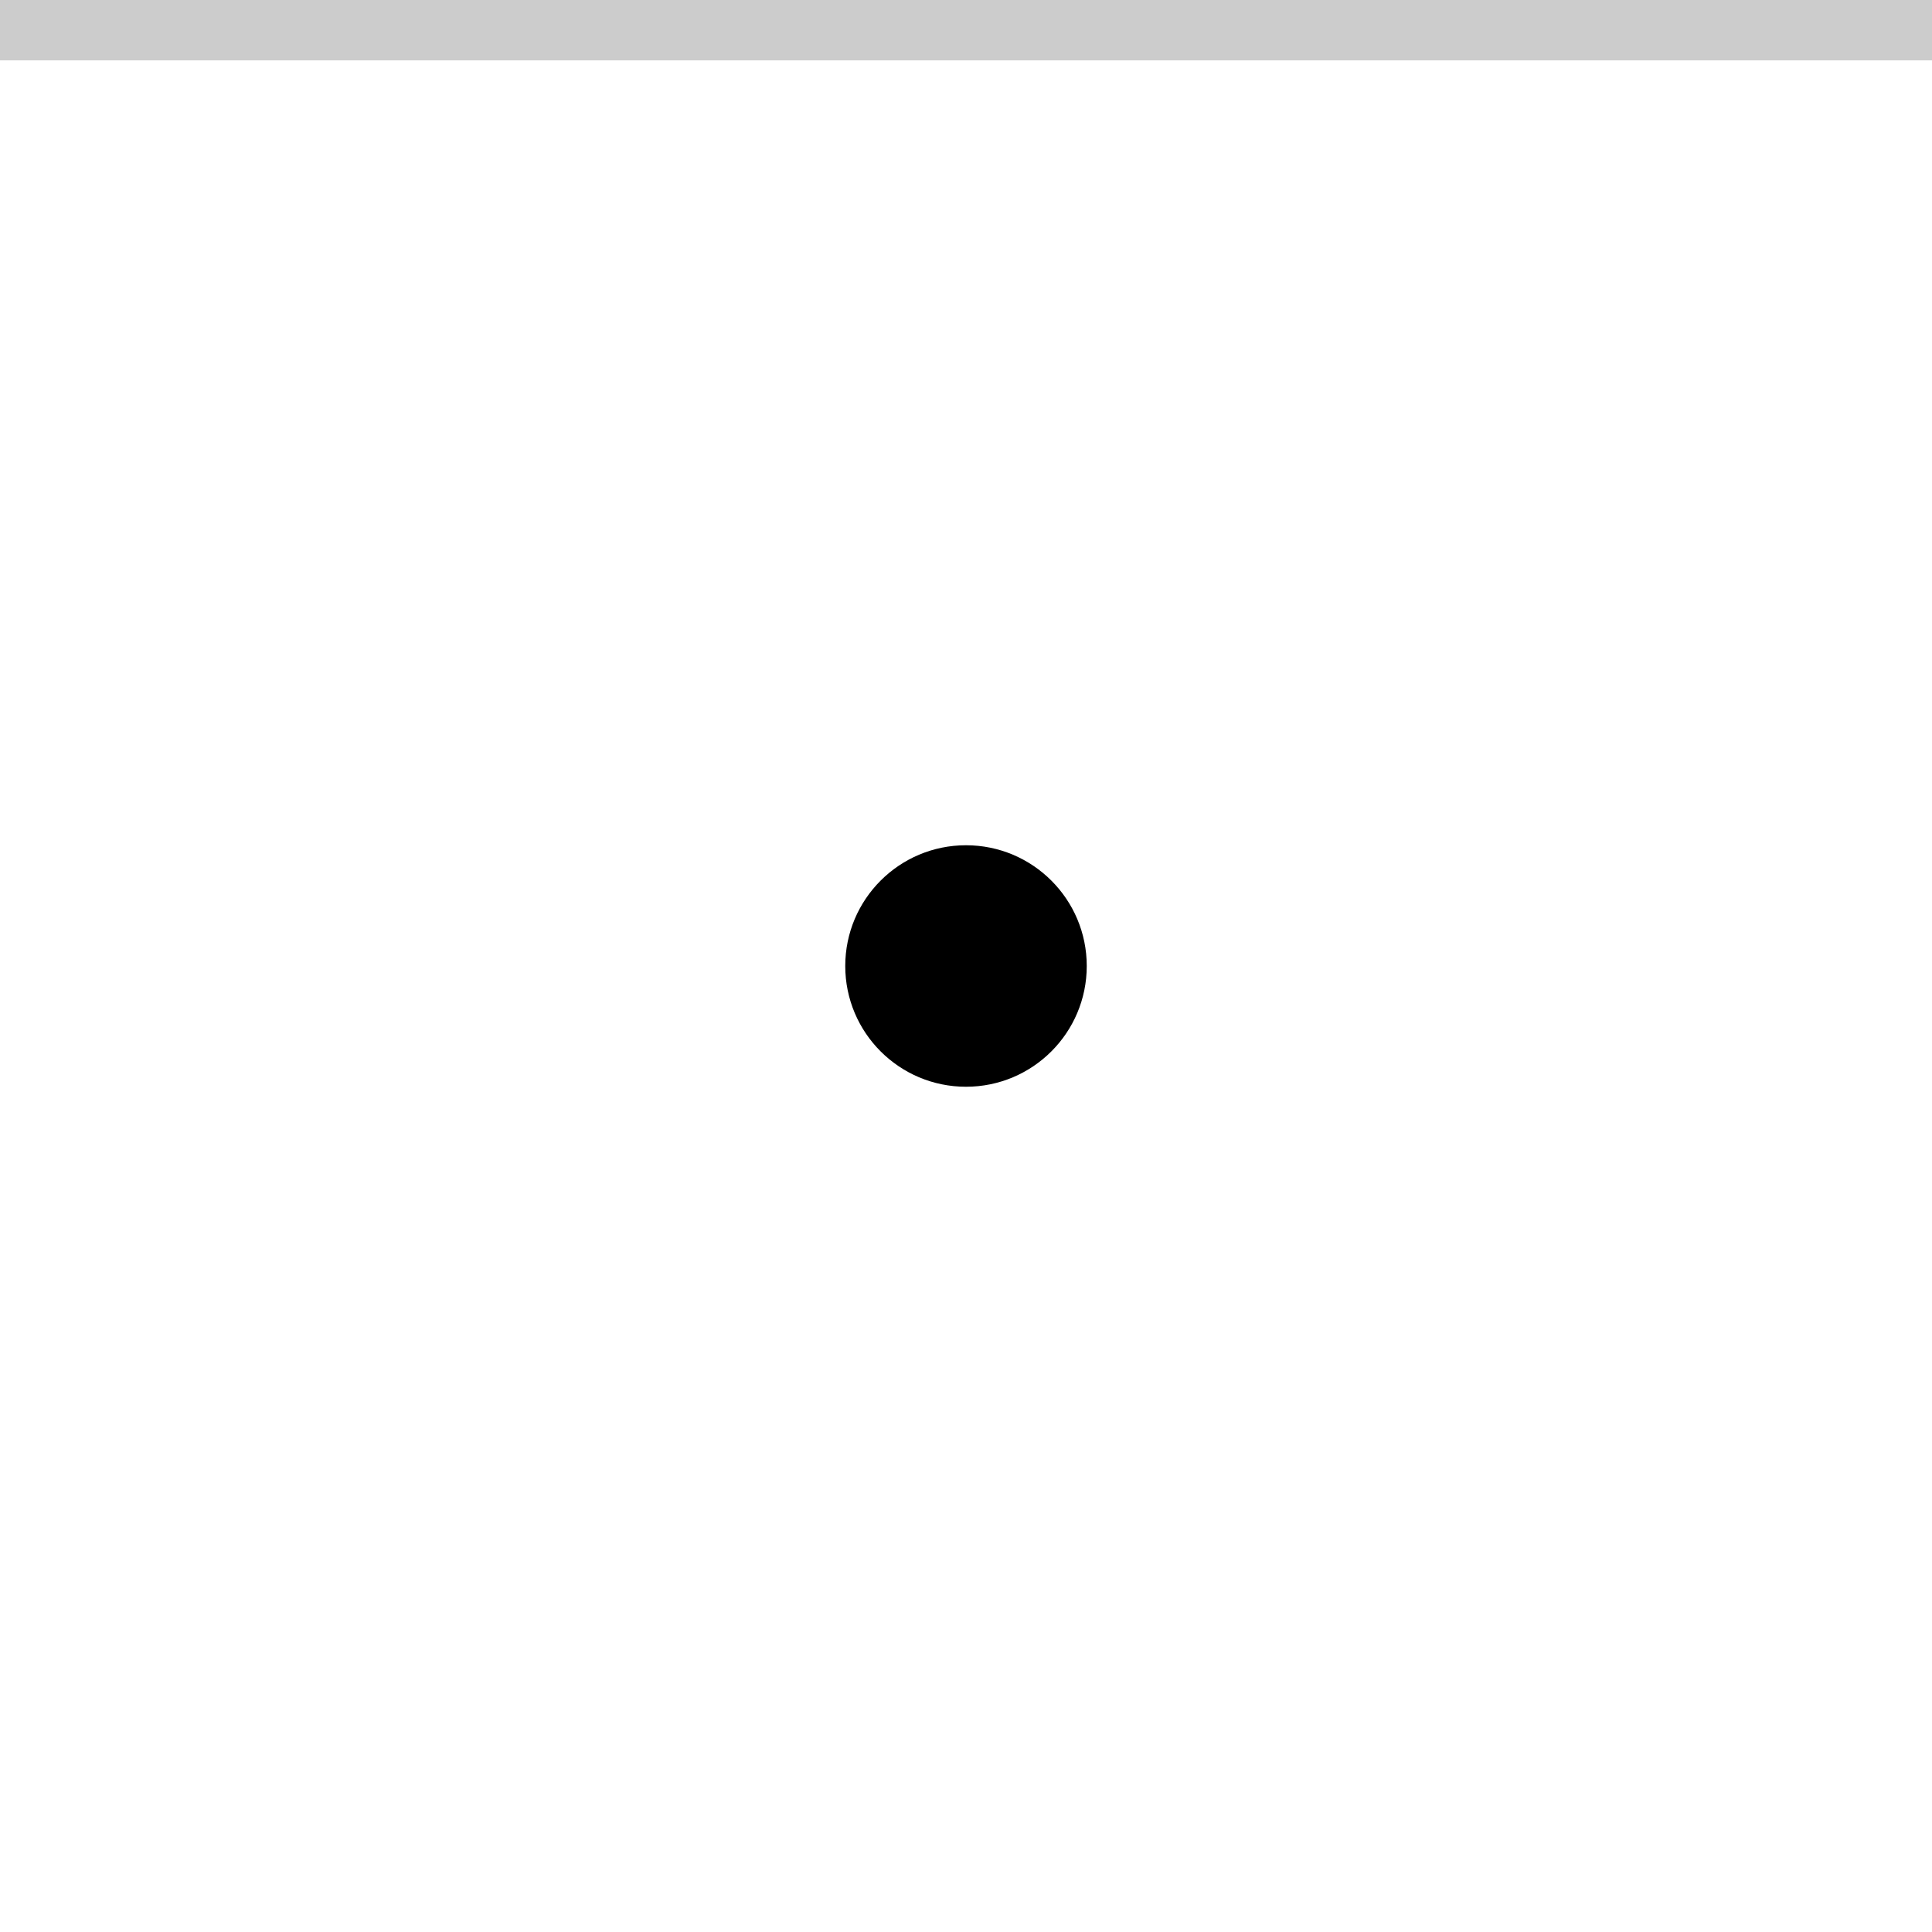
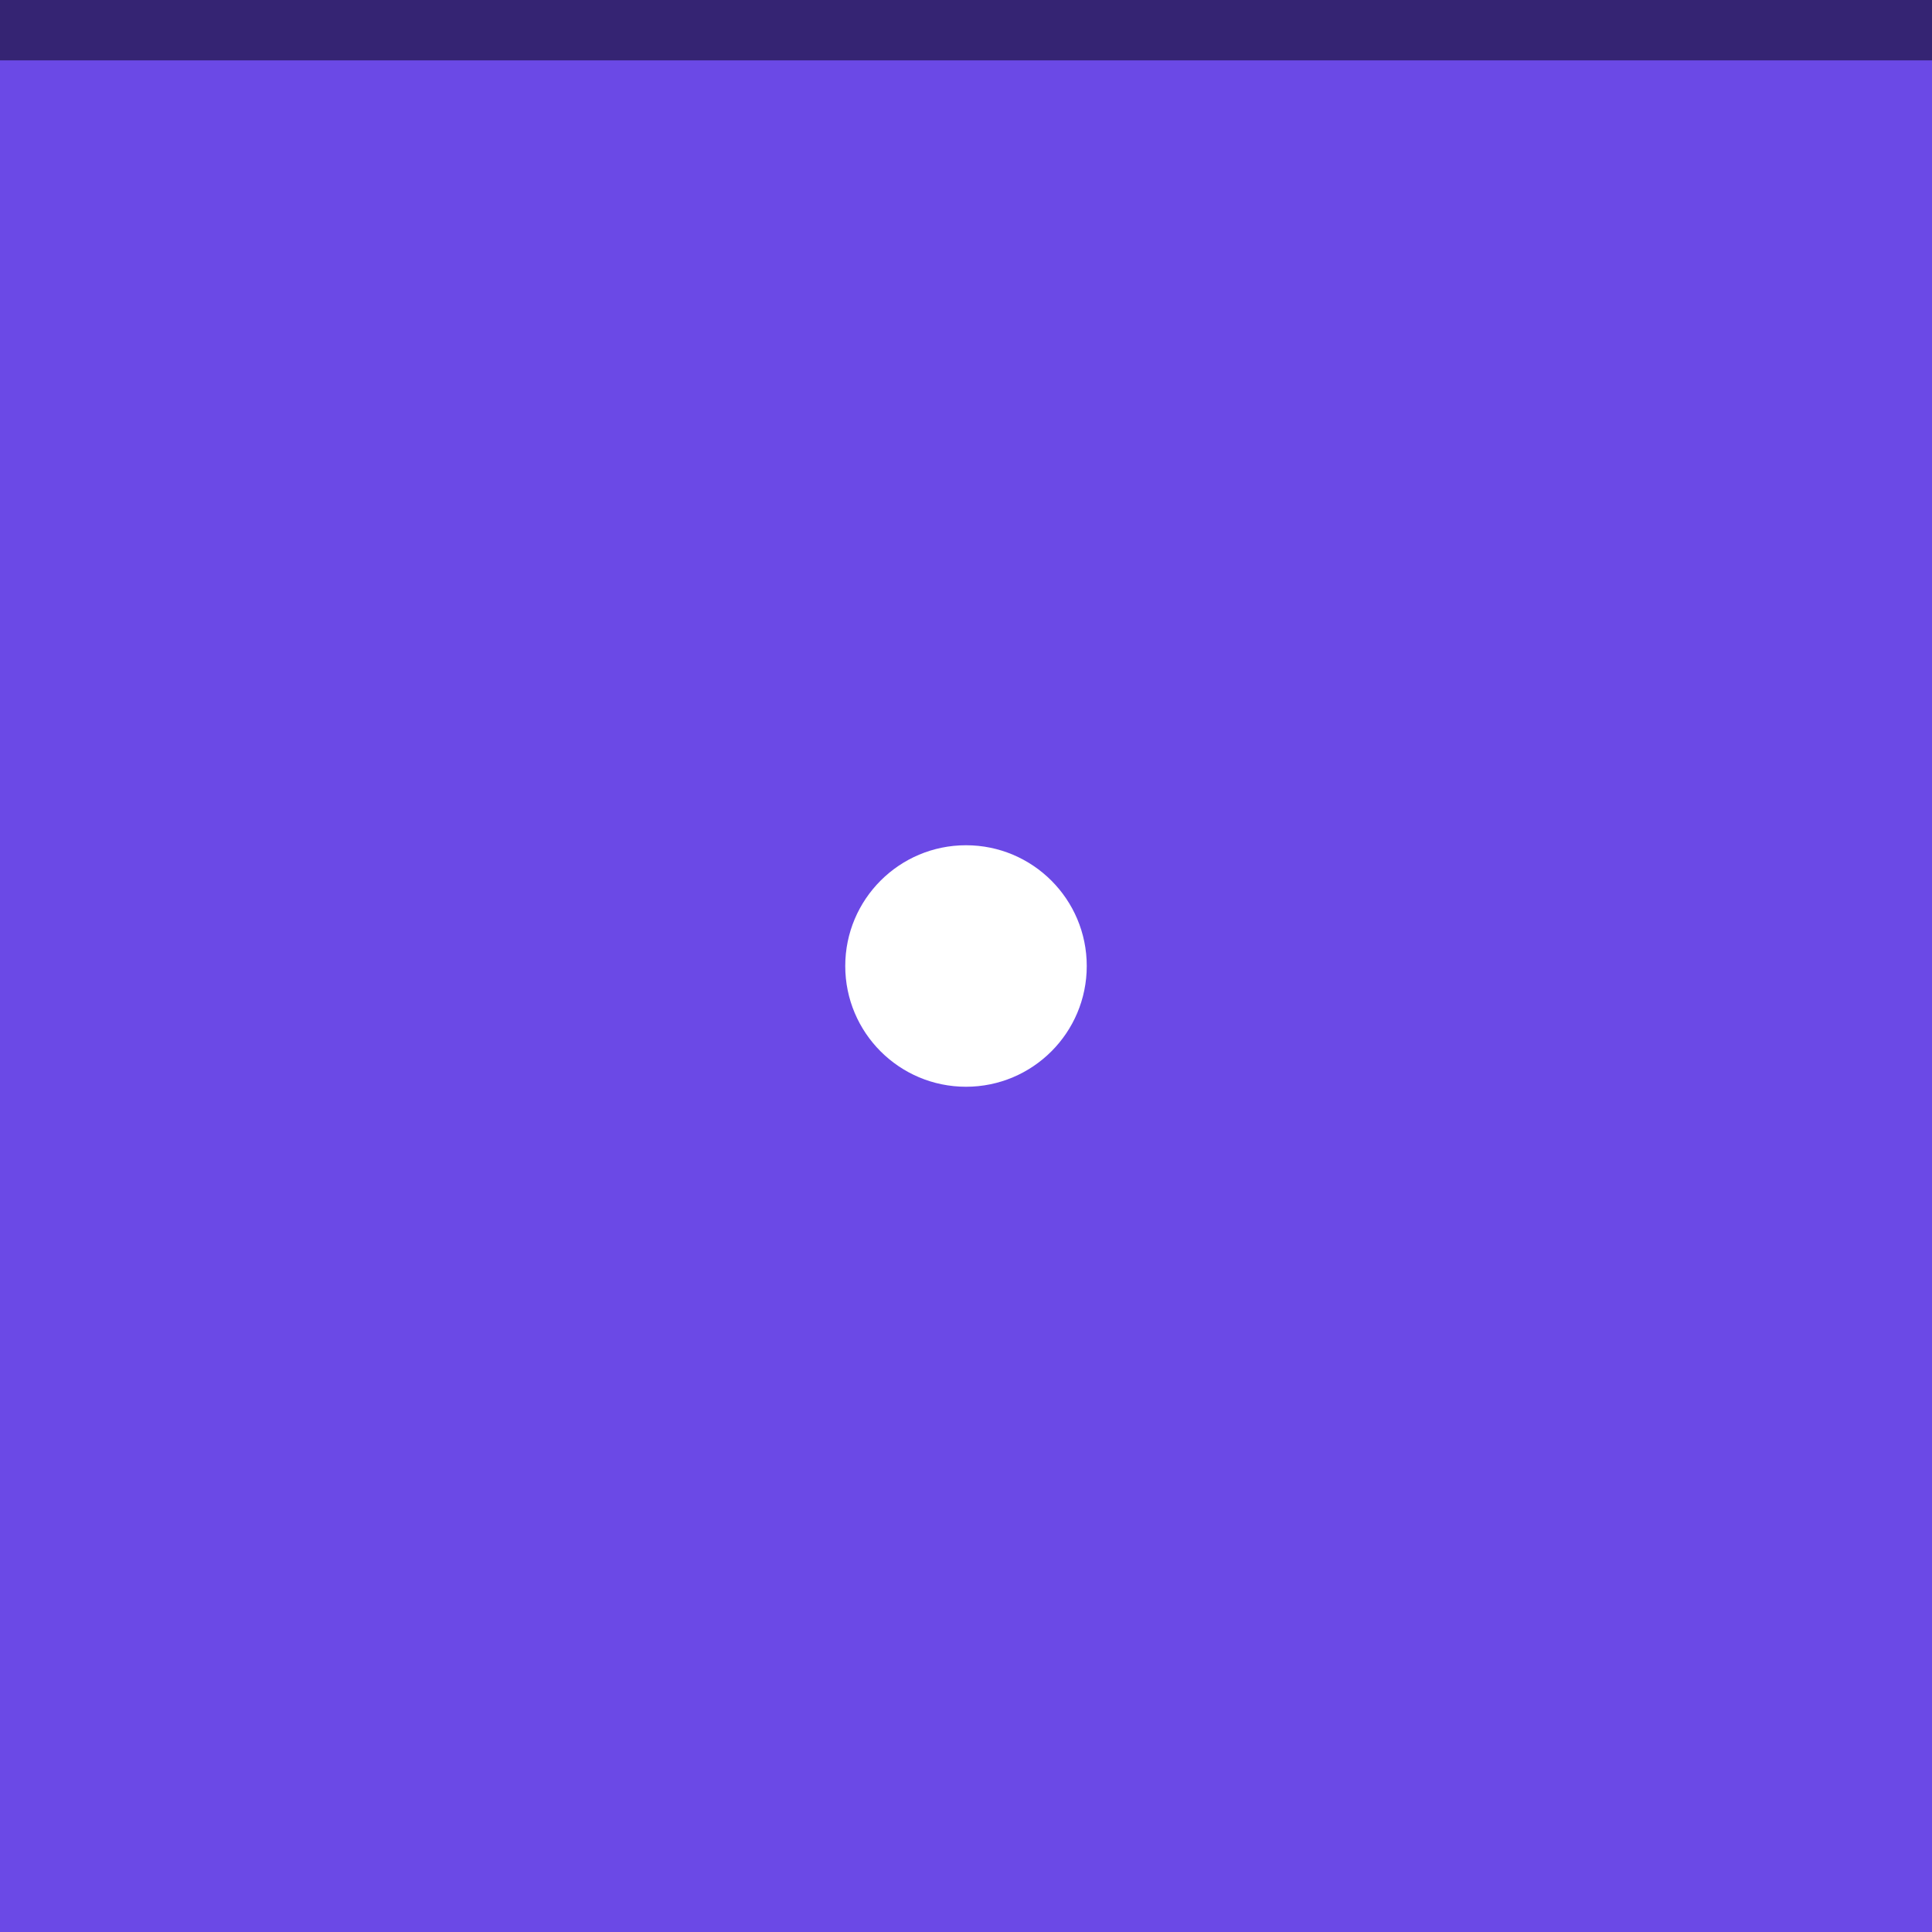
<svg xmlns="http://www.w3.org/2000/svg" width="32" height="32" viewBox="0 0 32 32" version="1.1" id="svg30">
  <defs id="defs34" />
-   <rect width="32" height="32" fill="#D6D6D6" id="rect20" style="fill:#ffffff;fill-opacity:1" />
-   <g style="opacity:1" fill="#000000" opacity="0.38" id="g28">
-     <circle cx="16" cy="16" r="12" opacity="0" id="circle24" />
-     <circle cx="16" cy="16" r="2" id="circle26" />
+   <rect width="32" height="32" fill="#D6D6D6" id="rect20" style="fill:#6b49e6;fill-opacity:1" />
+   <g style="opacity:1;fill:#ffffff;fill-opacity:1" fill="#000000" opacity="0.38" id="g28">
+     <circle cx="16" cy="16" r="12" opacity="0" id="circle24" style="fill:#ffffff;fill-opacity:1" />
+     <circle cx="16" cy="16" r="2" id="circle26" style="fill:#ffffff;fill-opacity:1" />
  </g>
-   <rect width="32" height="1" fill="#FFFFFF" fill-opacity="0.4" id="rect166" style="opacity:0.2;fill:#000000;fill-opacity:1" x="0" y="0" />
+   <rect width="32" height="1" fill="#FFFFFF" fill-opacity="0.4" id="rect166" style="opacity:0.5;fill:#000000;fill-opacity:1" x="0" y="0" />
</svg>
